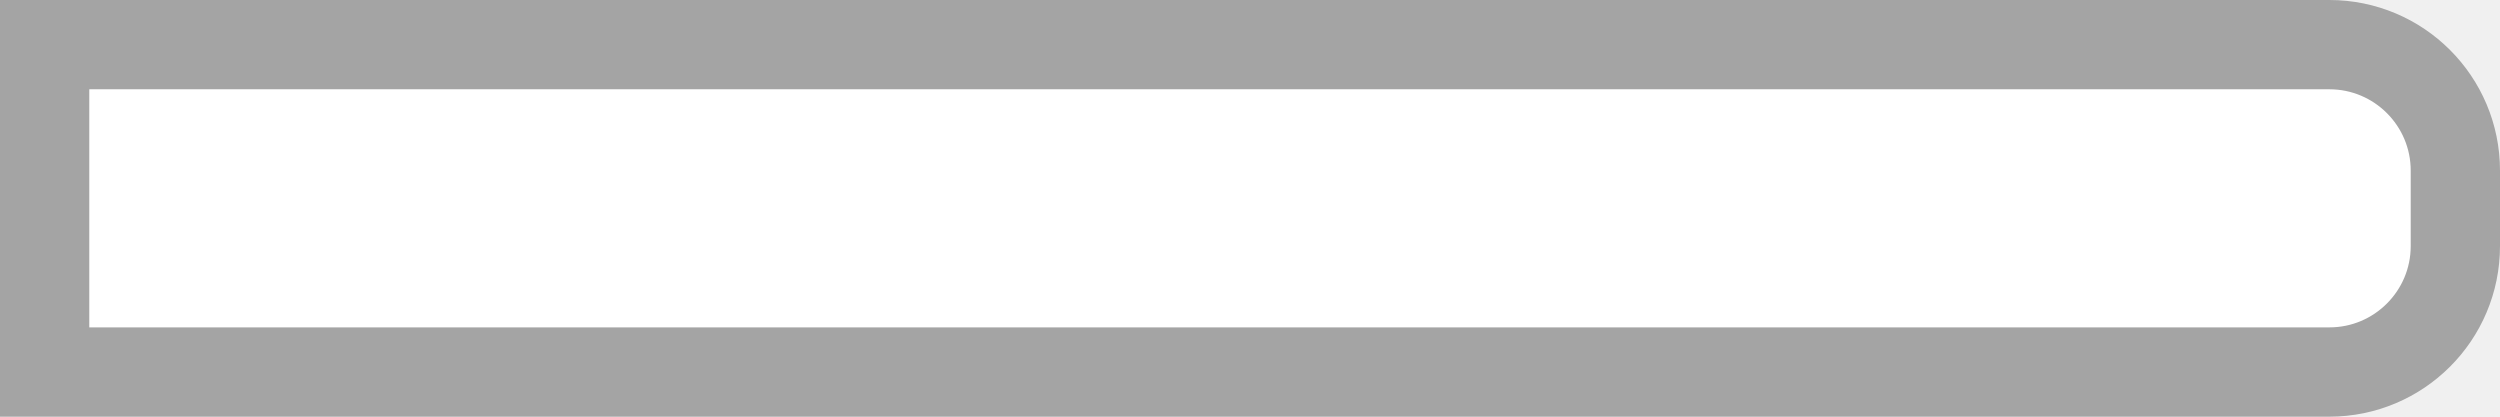
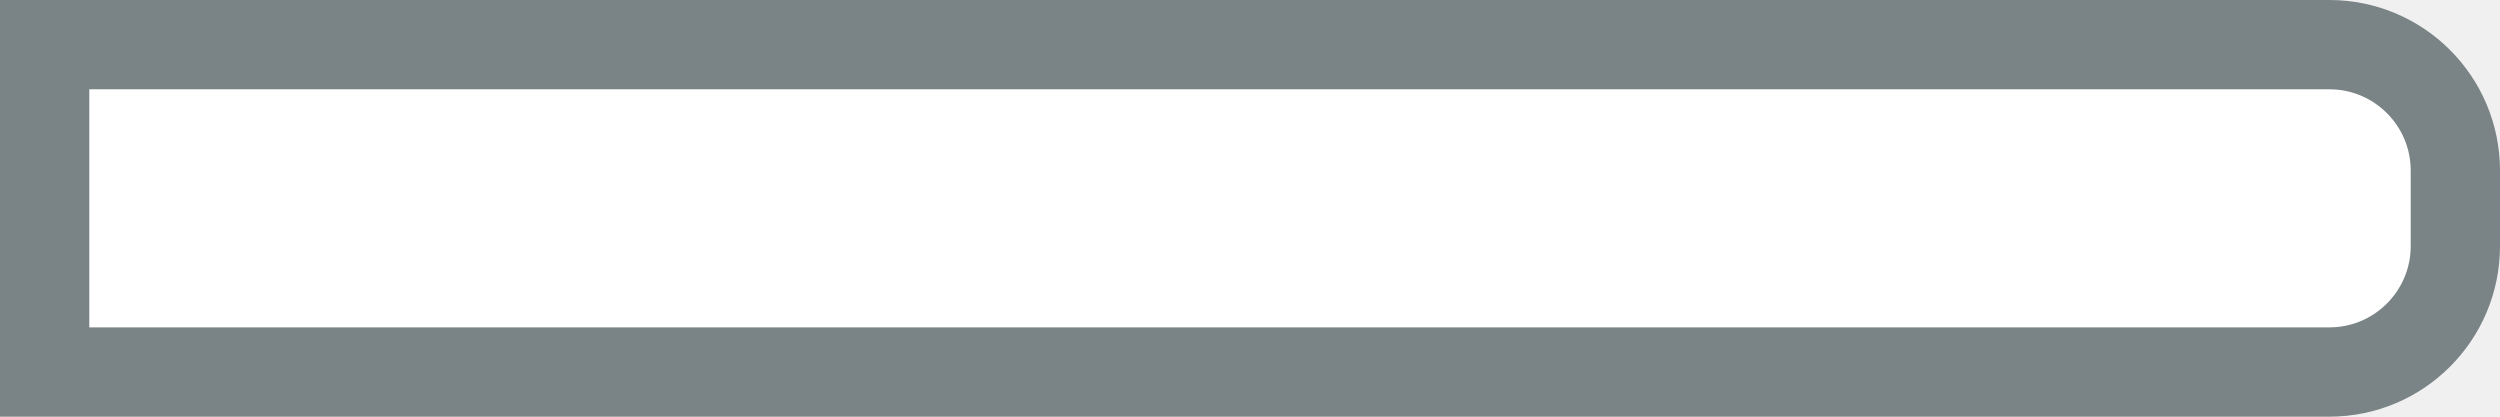
<svg xmlns="http://www.w3.org/2000/svg" width="42mm" height="7mm" viewBox="0 0 42 7" version="1.1" id="svg1" xml:space="preserve">
  <defs id="defs1" />
  <g id="layer1">
-     <path style="fill:#ffffff;fill-opacity:1;stroke:#a4a4a4;stroke-width:1.5;stroke-dasharray:none;stroke-opacity:1" d="M 39.133,6.25 0.75,6.25 V 0.75 H 39.133 A 2.117,2.117 45 0 1 41.25,2.867 V 4.133 A 2.117,2.117 135 0 1 39.133,6.25 Z" id="path1-5" />
+     <path style="fill:#ffffff;fill-opacity:1;stroke:#7a8385;stroke-width:1.5;stroke-dasharray:none;stroke-opacity:1" d="M 39.133,6.25 0.75,6.25 V 0.75 H 39.133 A 2.117,2.117 45 0 1 41.25,2.867 V 4.133 A 2.117,2.117 135 0 1 39.133,6.25 Z" id="path1-5" />
  </g>
</svg>
